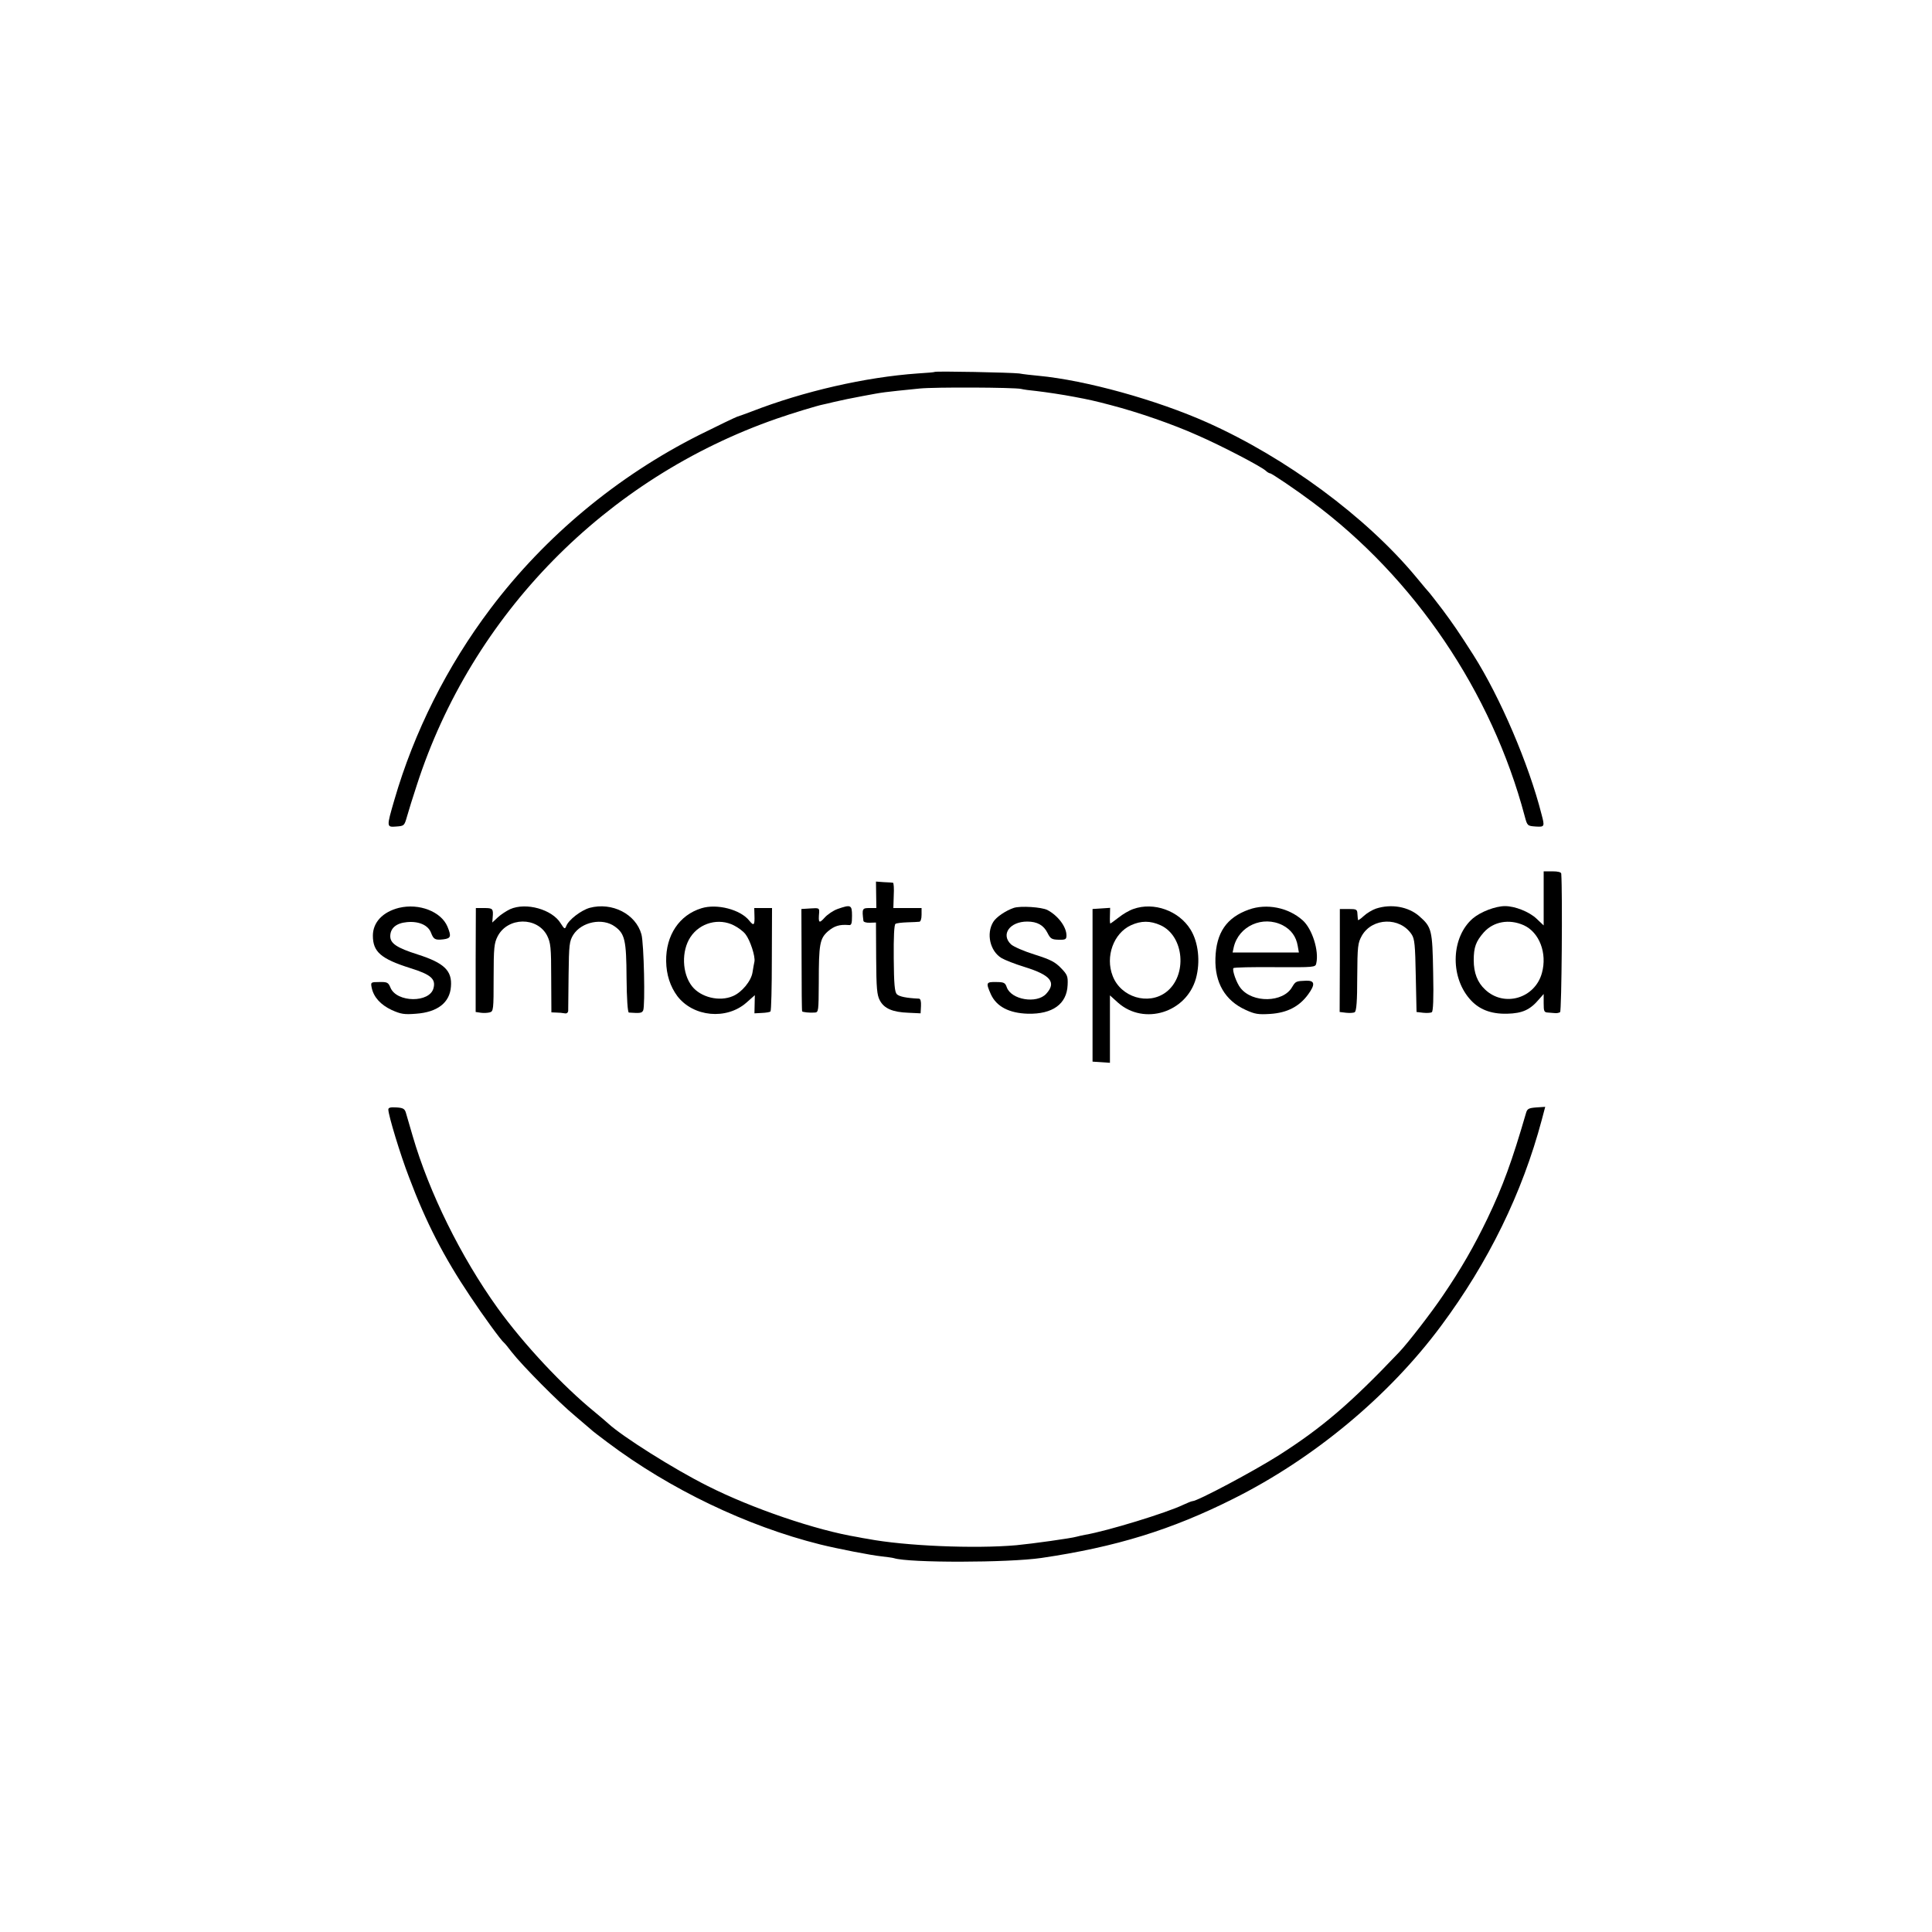
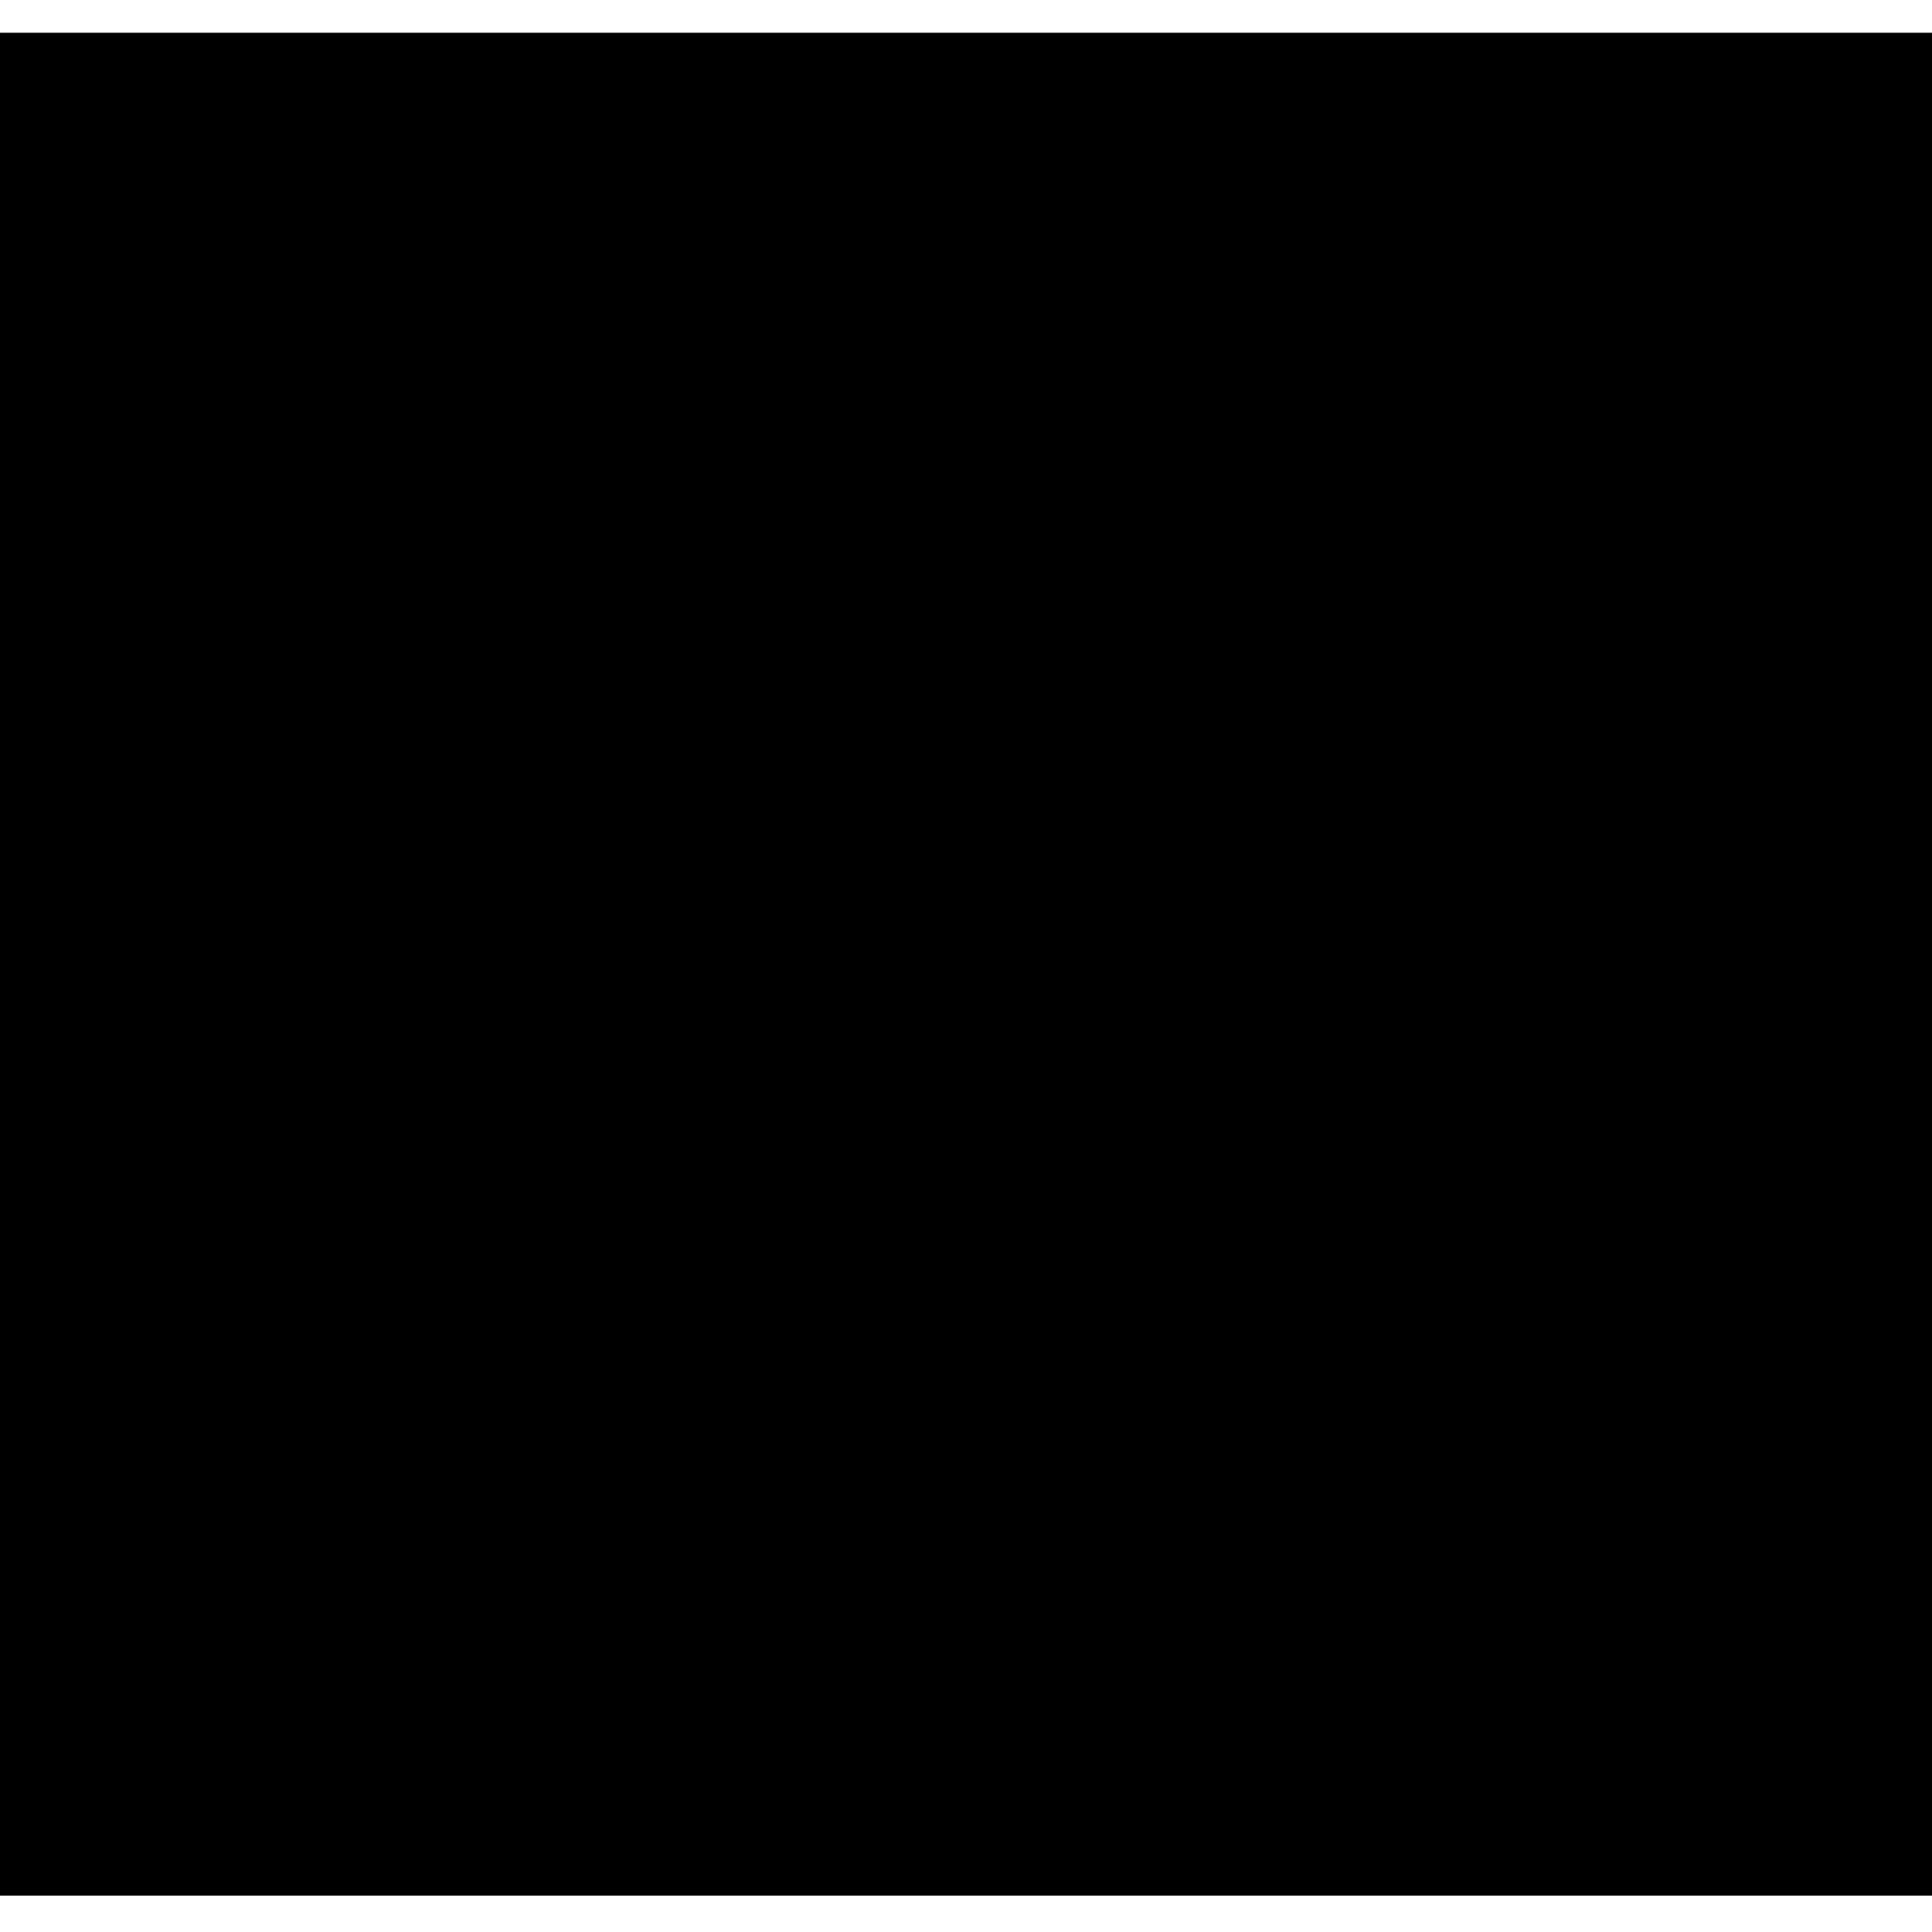
- <svg xmlns="http://www.w3.org/2000/svg" version="1.0" width="1000pt" height="1000pt" viewBox="0 0 1000 1000" preserveAspectRatio="xMidYMid meet">
-   <g transform="translate(0,1000) scale(0.1,-0.1)" fill="#000000" stroke="none">
-     <path d="M4838 8075 c-2 -2 -41 -5 -88 -8 -270 -19 -590 -92 -860 -197 -30 -11 -64 -24 -75 -27 -11 -4 -99 -46 -195 -94 -424 -213 -799 -525 -1081 -899 -225 -298 -396 -639 -498 -991 -41 -141 -41 -141 11 -137 40 3 41 4 55 53 8 28 30 100 50 160 285 884 978 1590 1863 1898 74 26 212 68 239 73 7 1 34 8 60 14 53 12 77 17 146 30 112 21 98 19 295 39 76 8 488 6 525 -2 11 -3 47 -8 80 -11 51 -6 138 -19 195 -30 75 -14 107 -21 190 -43 142 -37 321 -99 448 -156 122 -53 327 -160 353 -183 8 -8 19 -14 23 -14 8 0 134 -85 218 -148 529 -393 929 -983 1100 -1627 13 -49 14 -50 56 -53 47 -3 48 -1 31 63 -66 260 -214 606 -353 825 -76 119 -105 161 -160 235 -34 44 -63 82 -66 85 -3 3 -35 40 -70 83 -259 312 -674 618 -1081 800 -262 117 -629 219 -874 242 -33 3 -78 8 -100 12 -40 5 -432 13 -437 8z" />
-     <path d="M7990 5350 l0 -140 -37 35 c-38 36 -112 65 -163 65 -49 0 -126 -29 -167 -64 -110 -95 -119 -295 -18 -414 47 -56 110 -81 196 -79 79 2 119 20 166 76 l23 26 0 -47 c0 -43 2 -48 23 -49 12 -1 29 -2 37 -3 8 -1 20 2 25 5 8 6 13 615 6 717 -1 8 -17 12 -46 12 l-45 0 0 -140z m-103 -139 c81 -37 122 -145 94 -247 -36 -132 -196 -179 -294 -86 -40 37 -59 87 -59 152 0 67 11 97 52 144 50 56 131 71 207 37z" />
-     <path d="M4535 5368 l1 -68 -36 0 c-37 0 -39 -3 -31 -66 0 -6 15 -11 33 -10 l32 1 1 -185 c1 -156 4 -190 19 -218 22 -42 66 -61 148 -64 l63 -3 2 38 c1 23 -2 37 -10 38 -67 3 -103 11 -115 23 -11 11 -15 51 -16 186 -1 108 2 174 9 178 5 4 33 7 60 8 28 1 56 2 63 3 7 0 12 15 12 36 l0 35 -73 0 -73 0 2 65 c2 36 0 65 -4 66 -4 1 -25 2 -47 3 l-41 3 1 -69z" />
-     <path d="M2065 5301 c-84 -21 -135 -75 -135 -144 0 -84 42 -120 194 -168 106 -33 132 -56 120 -103 -19 -78 -191 -76 -223 2 -11 27 -17 30 -58 29 -44 0 -45 -1 -39 -30 10 -48 46 -88 104 -115 47 -21 64 -24 126 -19 110 8 174 57 180 140 7 83 -35 123 -173 167 -107 34 -141 57 -141 94 0 42 31 68 86 73 61 6 110 -15 125 -55 13 -34 21 -39 64 -34 39 5 42 15 21 66 -33 78 -147 122 -251 97z" />
-     <path d="M2640 5294 c-19 -9 -48 -28 -63 -42 l-29 -27 2 25 c4 47 1 50 -44 50 l-43 0 -1 -269 0 -269 27 -4 c14 -2 35 -1 46 2 19 5 20 14 20 180 0 156 3 179 21 214 52 100 205 102 256 3 18 -37 21 -59 21 -219 l1 -178 25 -1 c14 0 34 -2 44 -4 10 -2 17 3 18 13 0 10 1 94 2 187 2 156 4 173 24 206 43 68 152 90 216 43 51 -37 59 -70 60 -265 1 -112 6 -179 12 -180 58 -4 67 -3 74 11 11 24 4 348 -9 394 -29 105 -152 168 -268 137 -45 -13 -109 -62 -121 -94 -7 -18 -10 -16 -29 14 -44 72 -179 110 -262 73z" />
-     <path d="M3631 5299 c-115 -35 -185 -140 -183 -274 1 -70 21 -131 58 -181 83 -108 254 -124 357 -34 l44 39 -1 -47 -1 -47 38 2 c22 1 42 4 45 8 4 4 7 126 7 271 l1 264 -46 0 -46 0 1 -37 c2 -52 -3 -58 -27 -28 -45 57 -167 89 -247 64z m168 -89 c22 -11 49 -31 60 -46 24 -31 51 -114 46 -141 -2 -10 -7 -35 -10 -56 -7 -45 -56 -104 -102 -123 -70 -30 -166 -6 -211 51 -52 66 -56 183 -8 255 49 74 147 100 225 60z" />
-     <path d="M4335 5295 c-22 -8 -52 -28 -67 -45 -29 -32 -33 -28 -28 28 1 22 -2 23 -45 20 l-47 -3 1 -264 c0 -145 1 -265 3 -266 4 -4 39 -8 64 -6 21 1 21 5 22 155 0 200 5 228 48 266 32 27 59 36 107 32 14 -2 17 7 17 48 0 57 -6 59 -75 35z" />
-     <path d="M5248 5301 c-42 -14 -91 -47 -107 -73 -37 -60 -17 -151 43 -187 17 -10 70 -31 119 -46 136 -42 166 -80 112 -139 -49 -53 -181 -31 -204 34 -8 23 -14 27 -55 27 -52 1 -54 -3 -27 -64 29 -63 94 -97 191 -100 128 -3 202 50 206 149 2 44 -1 53 -34 87 -31 32 -54 44 -136 70 -55 17 -110 41 -123 53 -54 51 -7 118 84 118 52 0 85 -19 105 -59 15 -30 22 -34 57 -35 36 -1 41 2 41 22 0 45 -44 103 -99 132 -30 15 -138 22 -173 11z" />
-     <path d="M5866 5295 c-21 -7 -55 -27 -76 -44 -22 -17 -41 -31 -43 -31 -2 0 -3 18 -2 40 l1 41 -45 -3 -46 -3 0 -395 0 -395 45 -3 45 -3 0 174 0 175 42 -38 c135 -119 353 -51 403 125 24 87 13 188 -28 254 -60 97 -190 144 -296 106z m141 -84 c123 -56 140 -261 29 -346 -92 -70 -235 -27 -277 84 -39 100 5 221 95 262 52 24 100 24 153 0z" />
-     <path d="M6464 5292 c-115 -41 -169 -119 -173 -252 -4 -126 50 -219 156 -267 48 -22 65 -25 128 -21 88 6 150 38 196 101 37 51 35 72 -9 71 -54 -2 -56 -3 -74 -33 -46 -81 -205 -84 -267 -5 -21 26 -44 92 -37 103 3 4 99 6 214 5 206 -1 211 -1 215 20 15 64 -21 179 -71 223 -74 66 -186 88 -278 55z m175 -81 c44 -23 70 -59 78 -107 l6 -34 -172 0 -171 0 6 28 c26 109 150 165 253 113z" />
-     <path d="M7122 5297 c-18 -6 -47 -23 -63 -38 -16 -15 -30 -24 -30 -21 -1 4 -2 18 -3 32 -1 23 -5 25 -46 25 l-45 0 0 -267 -1 -266 33 -4 c18 -2 39 -1 45 3 9 6 13 58 13 181 1 162 3 177 24 215 54 94 198 98 258 6 15 -23 18 -54 21 -214 l4 -187 34 -4 c19 -2 39 -1 45 3 7 4 10 70 7 205 -4 221 -7 235 -72 292 -56 49 -145 65 -224 39z" />
-     <path d="M2010 4257 c0 -29 62 -234 107 -350 87 -232 180 -413 317 -617 65 -98 160 -229 175 -240 4 -3 22 -25 41 -50 54 -69 242 -259 328 -330 42 -36 79 -67 82 -70 3 -4 41 -33 85 -66 322 -242 720 -433 1100 -528 89 -22 262 -56 320 -62 27 -3 56 -7 62 -9 78 -25 591 -24 763 1 387 57 674 146 993 306 418 209 806 532 1075 894 247 332 421 689 522 1067 l18 68 -46 -3 c-39 -3 -47 -7 -53 -28 -73 -251 -120 -380 -200 -547 -69 -143 -136 -260 -230 -398 -60 -89 -182 -247 -228 -295 -250 -263 -397 -389 -621 -532 -131 -83 -422 -238 -448 -238 -5 0 -26 -9 -48 -19 -85 -41 -391 -135 -507 -155 -15 -3 -35 -7 -45 -10 -27 -8 -227 -36 -311 -44 -215 -19 -578 -4 -771 33 -14 2 -36 6 -50 9 -215 35 -549 149 -778 265 -174 87 -440 255 -514 323 -7 7 -38 33 -68 58 -167 136 -369 352 -504 539 -191 266 -355 599 -440 891 -15 52 -31 106 -35 120 -6 21 -15 26 -49 28 -31 2 -42 -1 -42 -11z" />
+ <svg xmlns="http://www.w3.org/2000/svg" version="1.0" width="531pt" height="531pt" viewBox="0 0 531 531" preserveAspectRatio="xMidYMid meet">
+   <g transform="translate(0,531) scale(0.1,-0.1)" fill="#000000" stroke="none">
+     <path d="M0 2660 l0 -2560 2655 0 2655 0 0 2560 0 2560 -2655 0 -2655 0 0 -2560z" />
  </g>
</svg>
